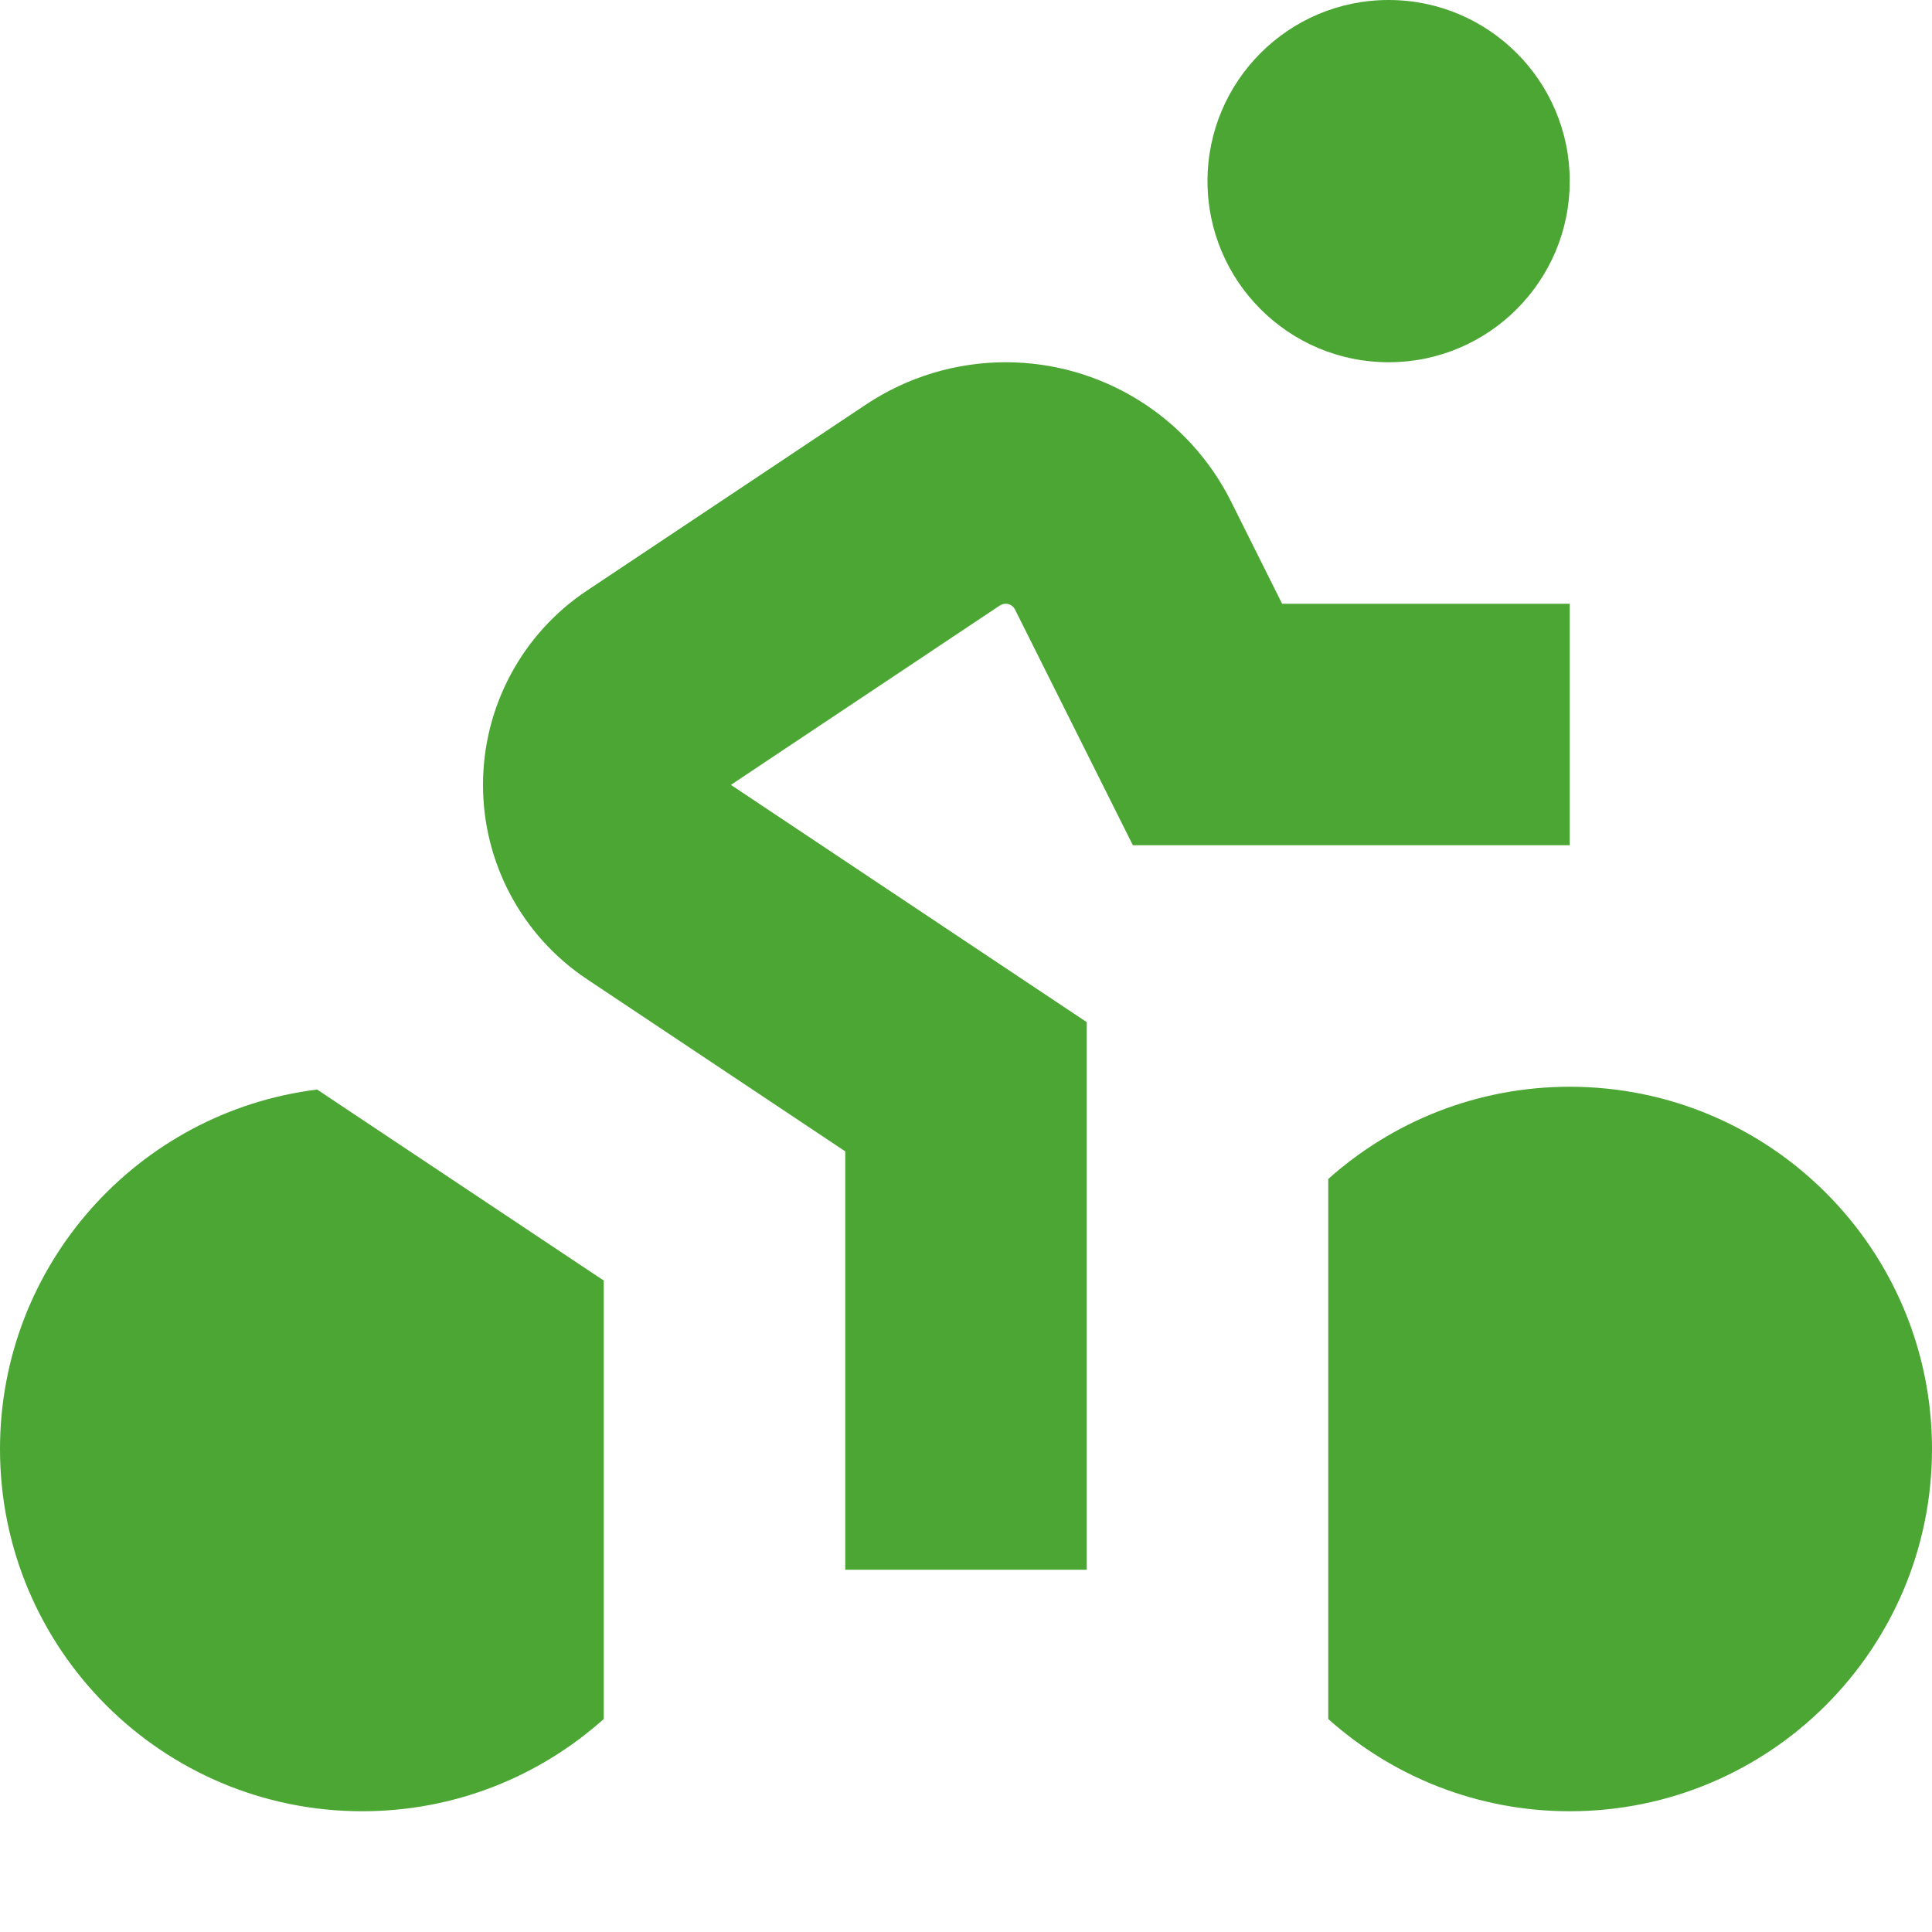
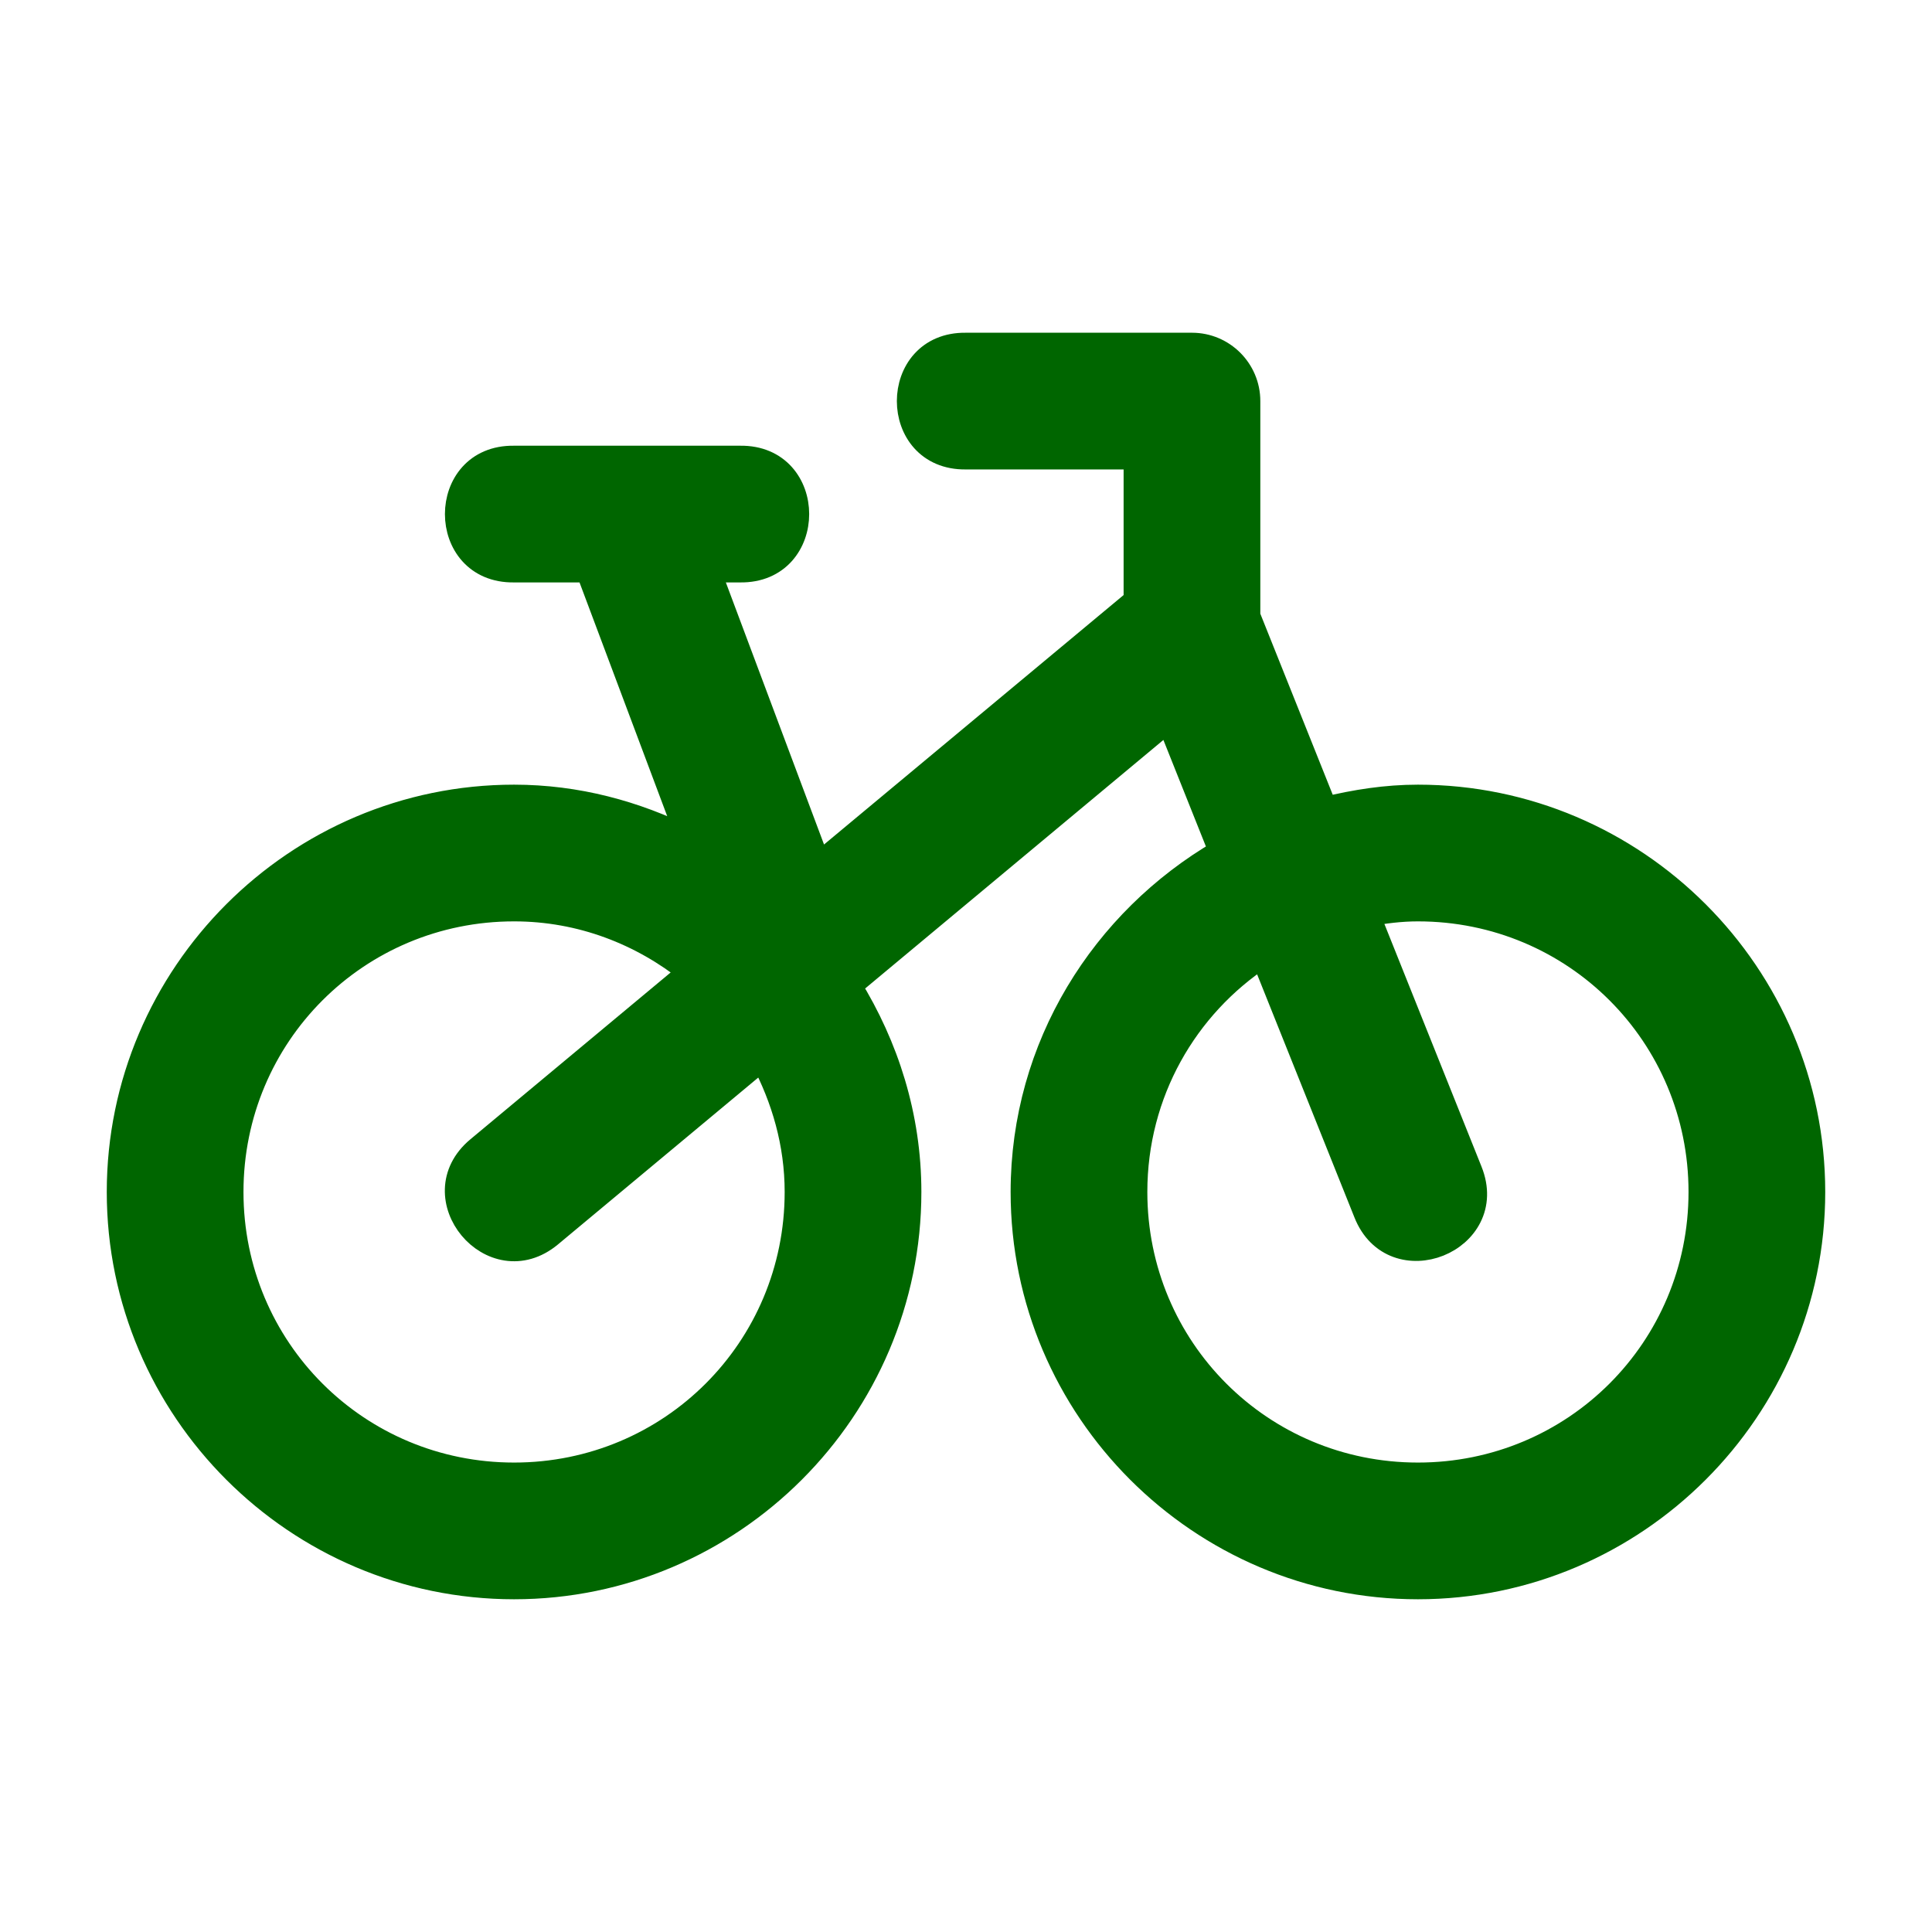
- <svg xmlns="http://www.w3.org/2000/svg" width="800px" height="800px" viewBox="0 0 16 16" fill="none">
-   <path d="M11.5 3C12.328 3 13 2.328 13 1.5C13 0.672 12.328 0 11.5 0C10.672 0 10 0.672 10 1.5C10 2.328 10.672 3 11.5 3Z" fill="#4ba634" />
-   <path d="M0 12C0 10.47 1.146 9.207 2.626 9.023L5 10.605V14.236C4.469 14.711 3.768 15 3 15C1.343 15 0 13.657 0 12Z" fill="#4ba634" />
-   <path d="M11 14.236C11.531 14.711 12.232 15 13 15C14.657 15 16 13.657 16 12C16 10.343 14.657 9 13 9C12.232 9 11.531 9.289 11 9.764V14.236Z" fill="#4ba634" />
-   <path d="M8.281 5.014C8.295 5.005 8.312 5 8.329 5C8.361 5 8.391 5.018 8.406 5.048L9.382 7H13V5H10.618L10.195 4.153C9.841 3.446 9.119 3 8.329 3C7.917 3 7.514 3.122 7.172 3.35L4.861 4.891C4.323 5.249 4 5.853 4 6.5C4 7.147 4.323 7.751 4.861 8.109L7 9.535V13H9V8.465L6.053 6.5L8.281 5.014Z" fill="#4ba634" />
+ <svg xmlns="http://www.w3.org/2000/svg" width="800px" height="800px" viewBox="-1.05 -1.05 17.10 17.10" version="1.1" id="bicycle" fill="#006600" stroke="#006600" stroke-width="0.21">
+   <g id="SVGRepo_bgCarrier" stroke-width="0" />
+   <g id="SVGRepo_tracerCarrier" stroke-linecap="round" stroke-linejoin="round" />
+   <g id="SVGRepo_iconCarrier">
+     <path id="path4668" d="  M7.5,2c-0.676-0.01-0.676,1.01,0,1H9v1.266l-2.803,2.334L5.223,4H5.5c0.676,0.01,0.676-1.01,0-1h-2  c-0.676-0.01-0.676,1.01,0,1h0.652L5.043,6.375C4.575,6.142,4.056,6,3.5,6C1.573,6,0,7.573,0,9.5S1.573,13,3.5,13  S7,11.427,7,9.5c0-0.67-0.2-1.291-0.529-1.824L9.291,5.326l0.463,1.16C8.711,7.094,8,8.211,8,9.5  c0,1.927,1.573,3.5,3.5,3.5S15,11.427,15,9.5S13.427,6,11.5,6c-0.283,0-0.554,0.043-0.818,0.107L10,4.402V2.5  c0-0.276-0.224-0.5-0.5-0.5H7.5z M3.5,7c0.592,0,1.128,0.212,1.555,0.553l-1.875,1.562  c-0.511,0.427,0.128,1.194,0.641,0.769l1.875-1.562C5.883,8.674,6,9.071,6,9.5C6,10.887,4.887,12,3.5,12S1,10.887,1,9.5  S2.113,7,3.5,7L3.5,7z M11.5,7C12.887,7,14,8.113,14,9.5S12.887,12,11.5,12S9,10.887,9,9.5c0-0.877,0.447-1.642,1.125-2.088  l0.91,2.273c0.246,0.623,1.18,0.25,0.93-0.371l-0.908-2.269C11.201,7.019,11.348,7,11.5,7L11.5,7z" />
+   </g>
</svg>
